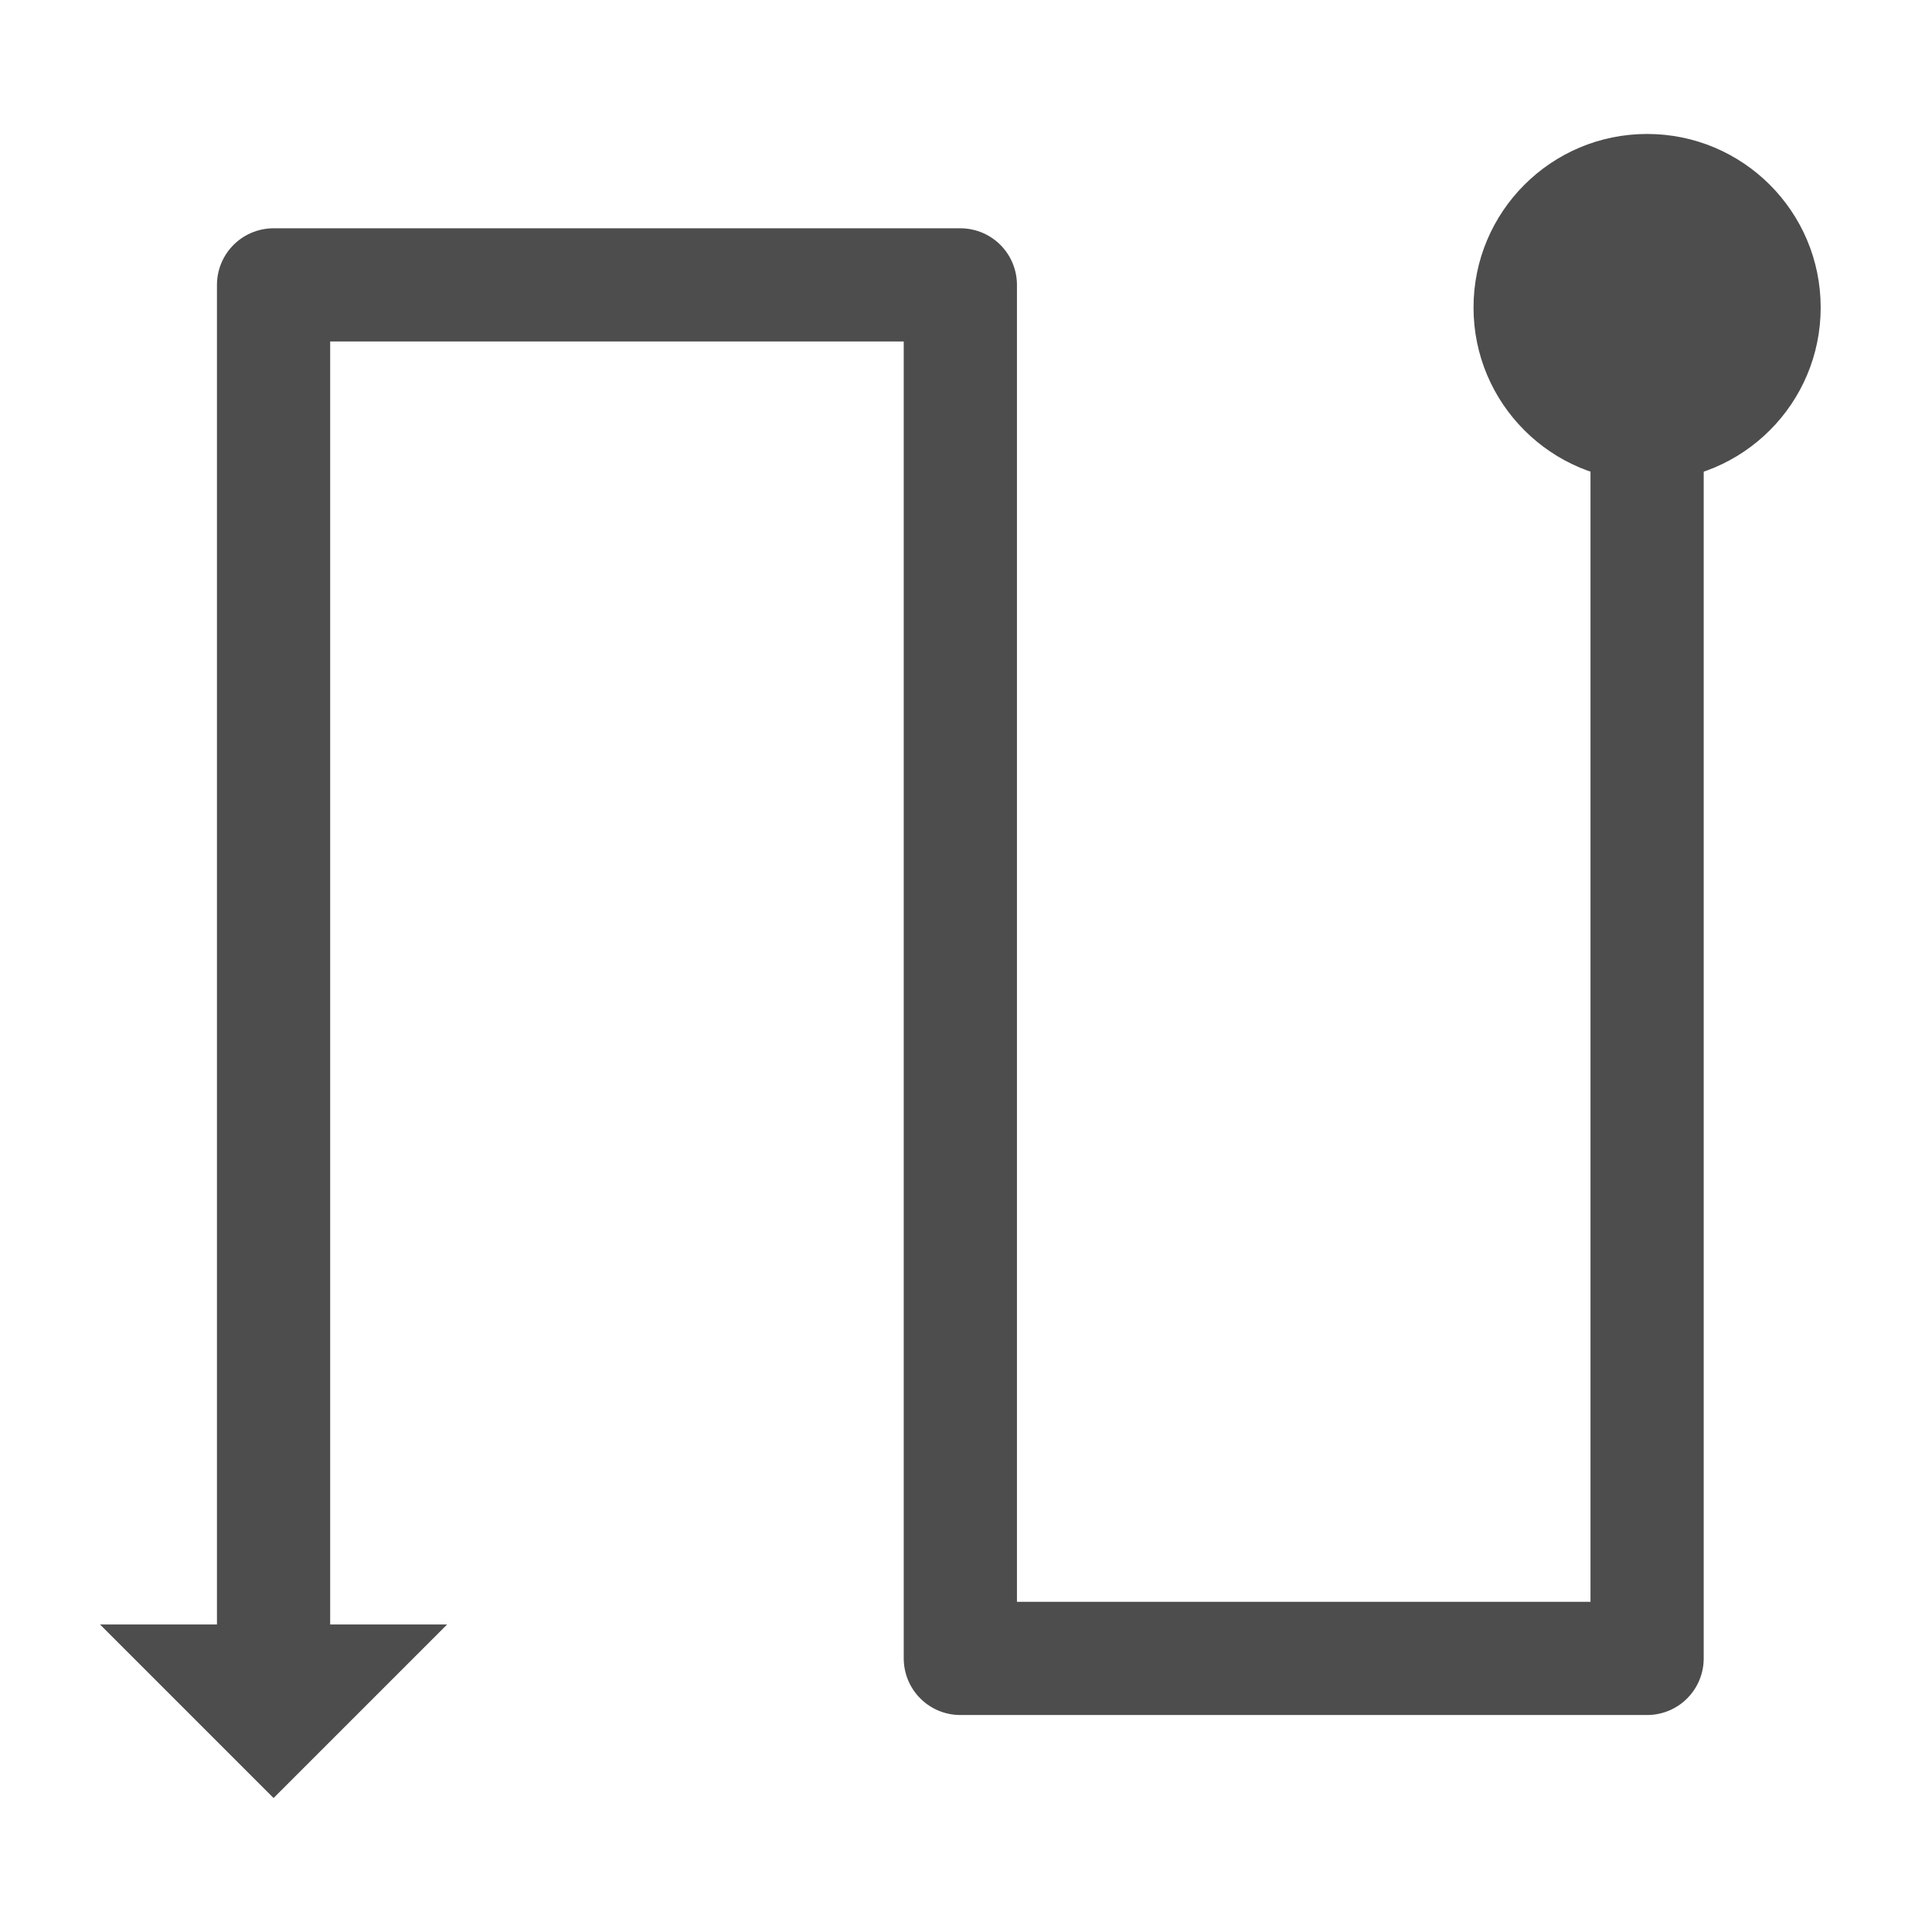
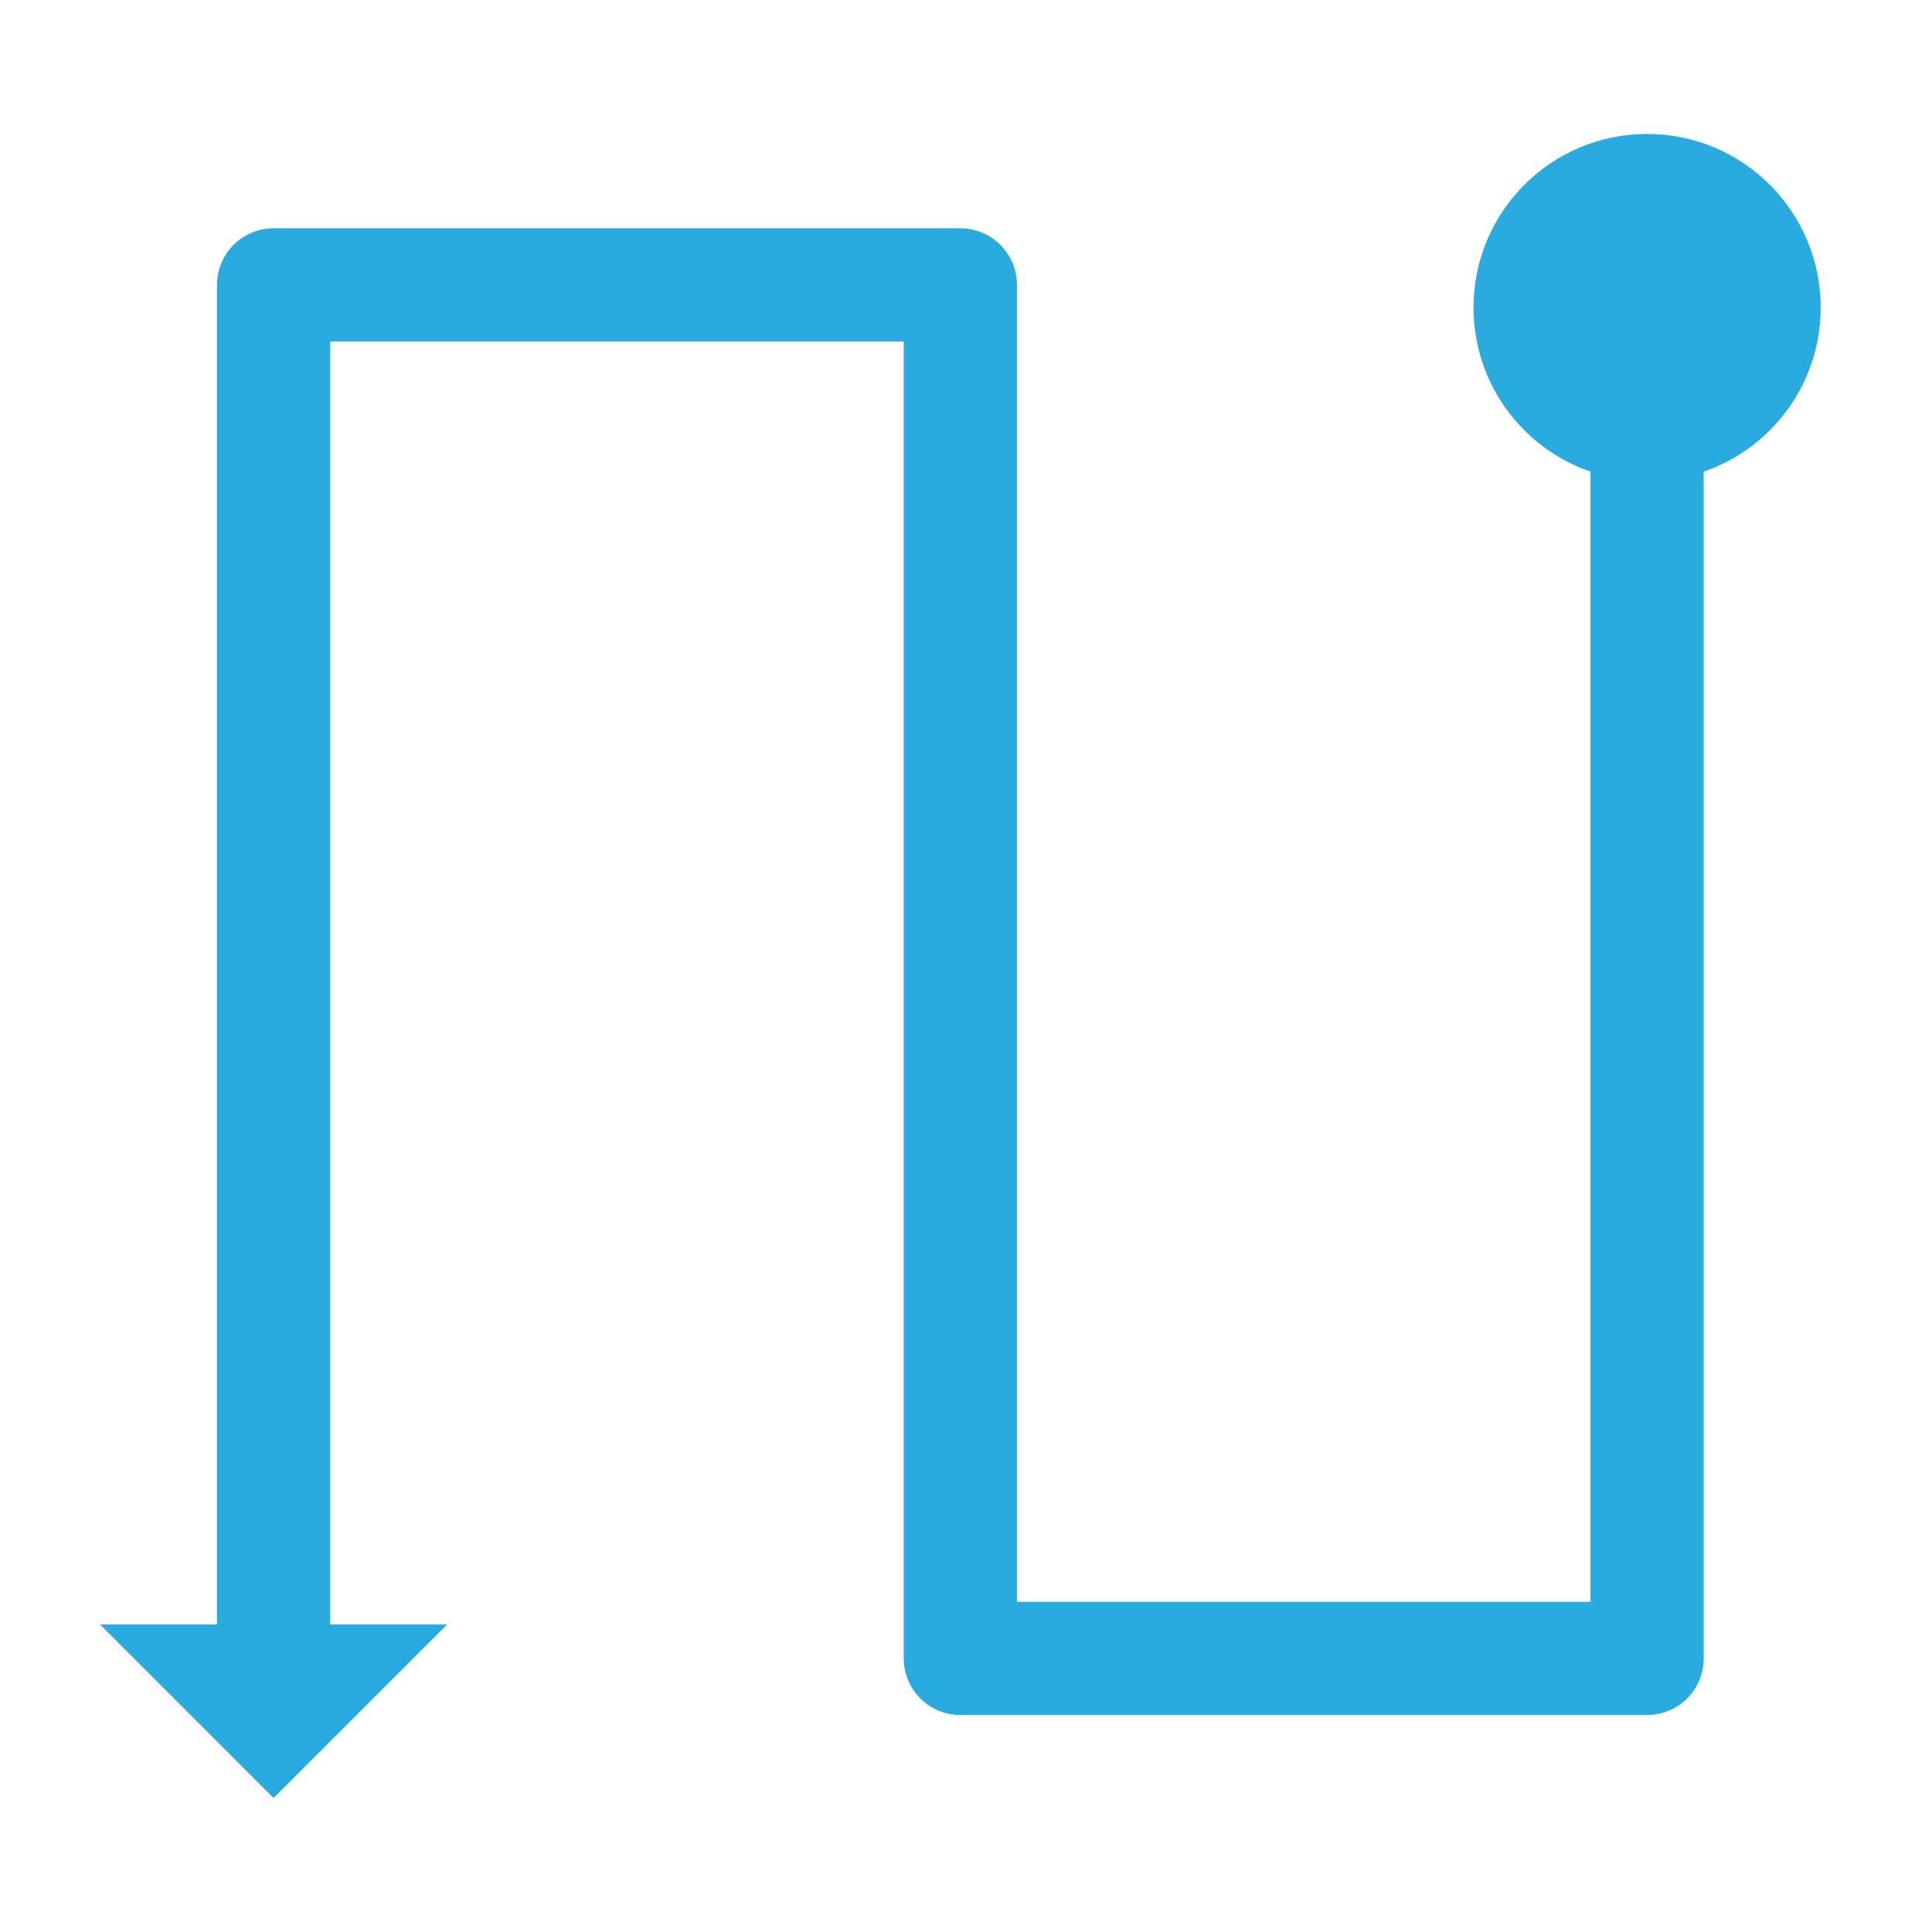
<svg xmlns="http://www.w3.org/2000/svg" id="svg8" version="1.1" viewBox="0 0 135.467 135.467" height="512" width="512">
  <defs id="defs2" />
  <g id="layer1">
-     <g id="g837" transform="rotate(90,67.33646,67.73333)">
-       <path id="path878" d="m 29.633,19.579 86.254,1e-6 V 67.733 H 19.579 V 115.888 H 115.888" style="fill:none;stroke:#4d4d4d;stroke-width:7.938;stroke-linecap:round;stroke-linejoin:round;stroke-miterlimit:4;stroke-dasharray:none;stroke-opacity:1" />
-       <circle r="12.171" cy="19.579" cx="21.167" id="path864" style="fill:#4d4d4d;stroke:none;stroke-width:4.425;stroke-linecap:round;stroke-linejoin:round" />
-       <path d="m 125.677,115.888 -12.171,-12.171 v 24.342 z" style="fill:#4d4d4d;stroke:none;stroke-width:3.532;stroke-linecap:round;stroke-linejoin:round" id="rect868" />
-     </g>
+     <path id="path878" d="m 115.491,30.03 -10e-6,86.254 H 67.336 V 19.976 H 19.182 v 96.309" style="fill:none;stroke:#29abe0;stroke-width:7.938;stroke-linecap:round;stroke-linejoin:round;stroke-miterlimit:4;stroke-dasharray:none;stroke-opacity:1" />
+     <circle r="12.171" cy="-115.491" cx="21.564" id="path864" style="fill:#29abe0;stroke:none;stroke-width:4.425;stroke-linecap:round;stroke-linejoin:round;fill-opacity:1" transform="rotate(90)" />
+     <path d="m 19.182,126.074 12.171,-12.171 H 7.011 Z" style="fill:#29abe0;stroke:none;stroke-width:3.532;stroke-linecap:round;stroke-linejoin:round;fill-opacity:1" id="rect868" />
  </g>
</svg>
